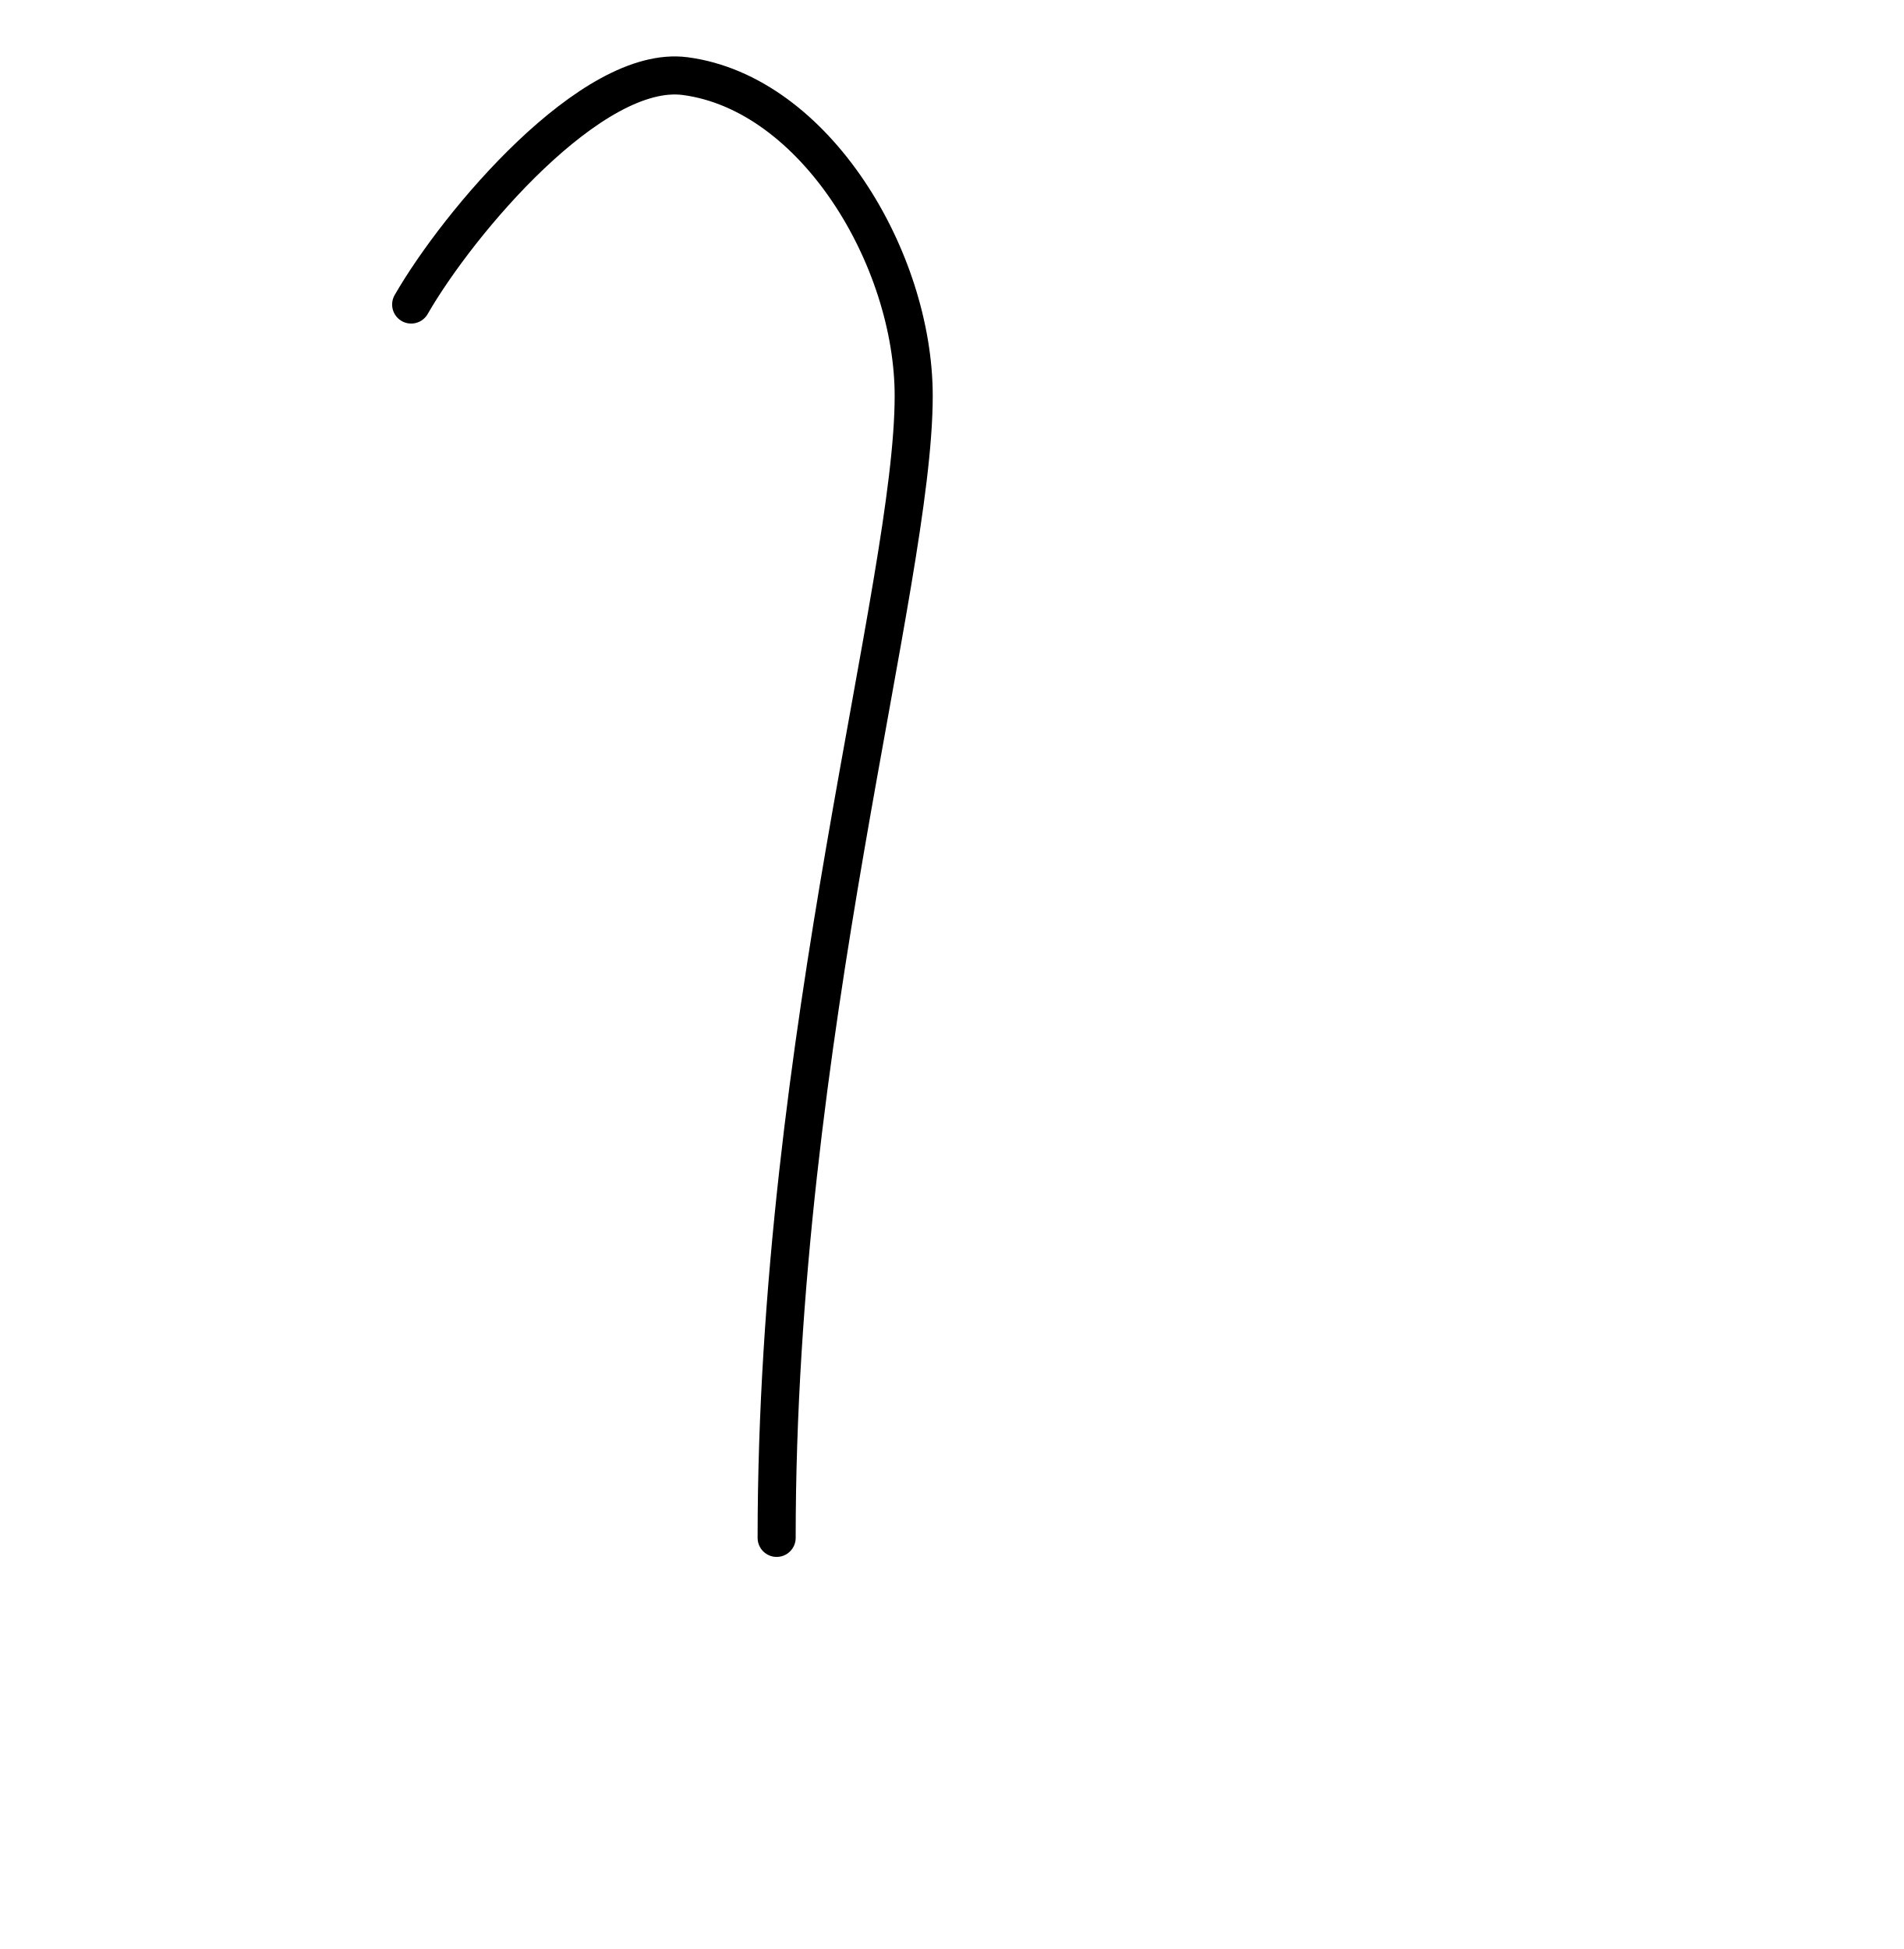
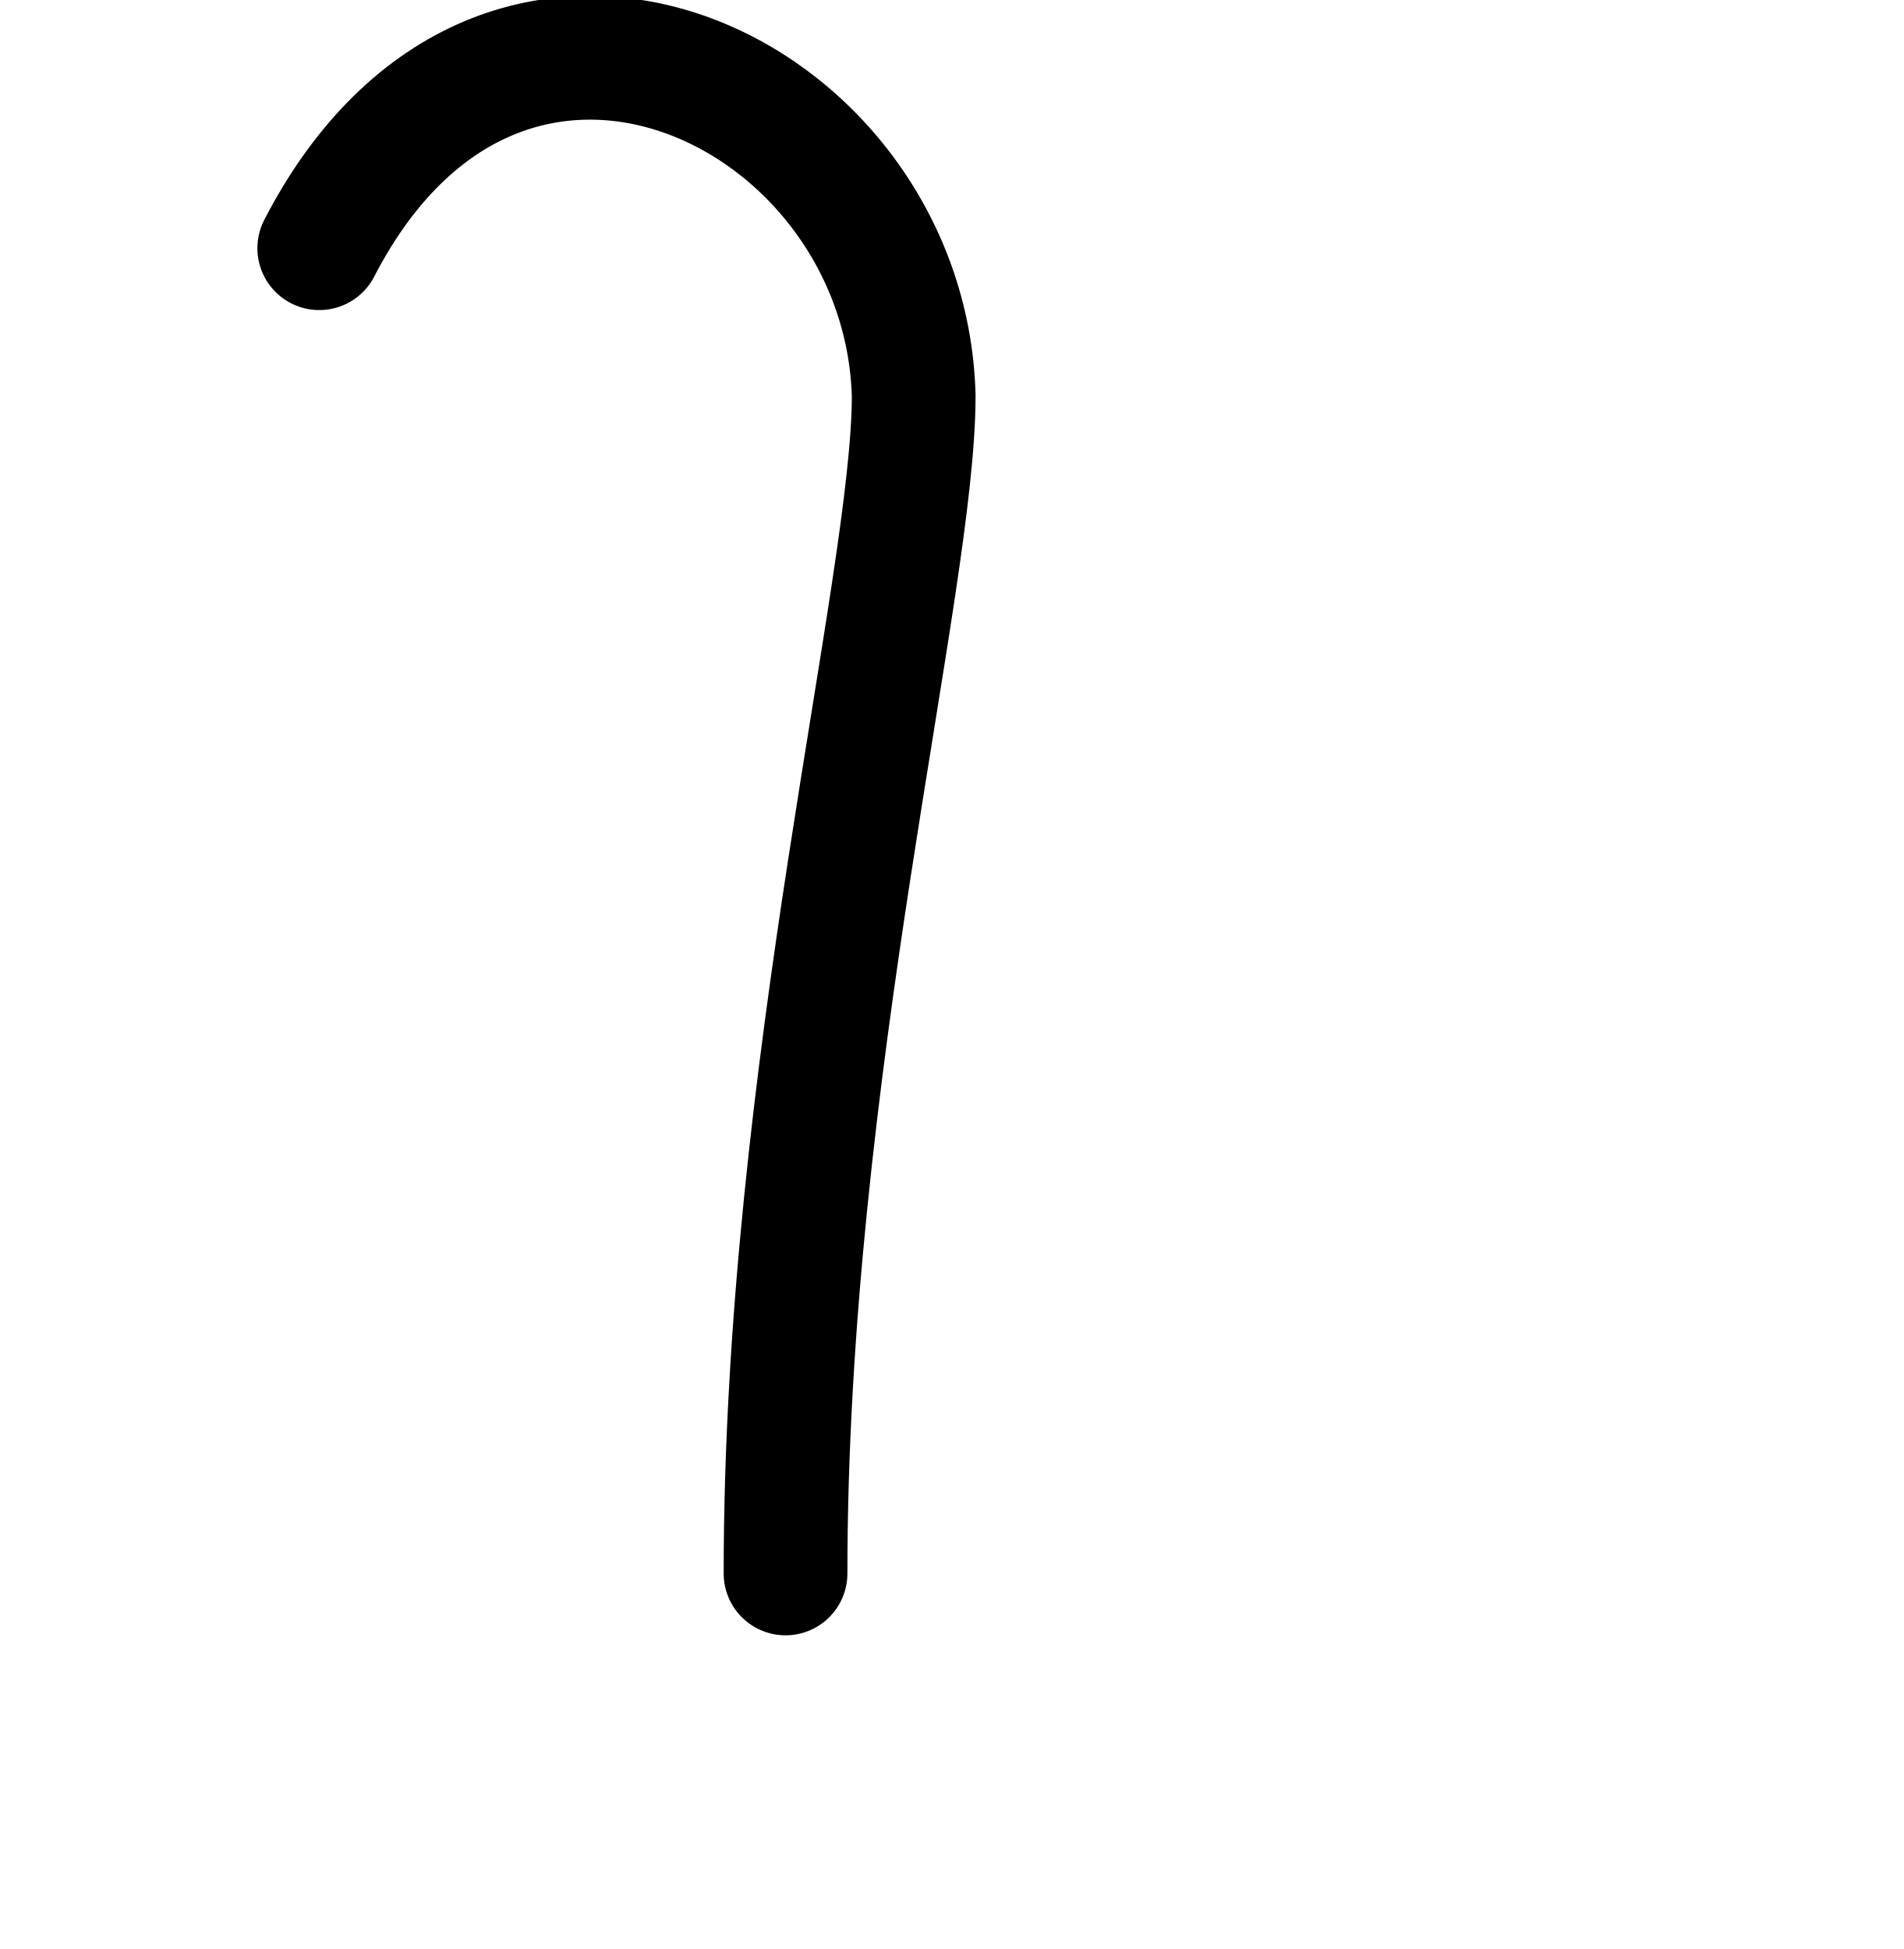
<svg xmlns="http://www.w3.org/2000/svg" width="2000" height="2048" id="svg2992" version="1.1">
  <defs id="defs5498">
    </defs>
  <g id="layer1" transform="translate(0,1048)">
-     <path style="fill:none;stroke:#000000;stroke-width:40;stroke-linecap:round;stroke-linejoin:bevel;stroke-miterlimit:4;stroke-opacity:1;stroke-dasharray:none" d="m 432,-728 c 49.663,-86.307 189.983,-252.997 288,-240 136.443,18.093 240,192 240,336 0,197.909 -144,672 -144,1200" id="path3803" />
+     <path style="fill:none;stroke:#000000;stroke-width:130;stroke-linecap:round;stroke-linejoin:round;stroke-miterlimit:4;stroke-dasharray:none;stroke-opacity:1" d="M 335.435,-787.185 C 528,-1160 951.375,-955.559 960,-632 960,-434.091 825.345,77.38 825.345,605.38" id="path3803" />
  </g>
</svg>
